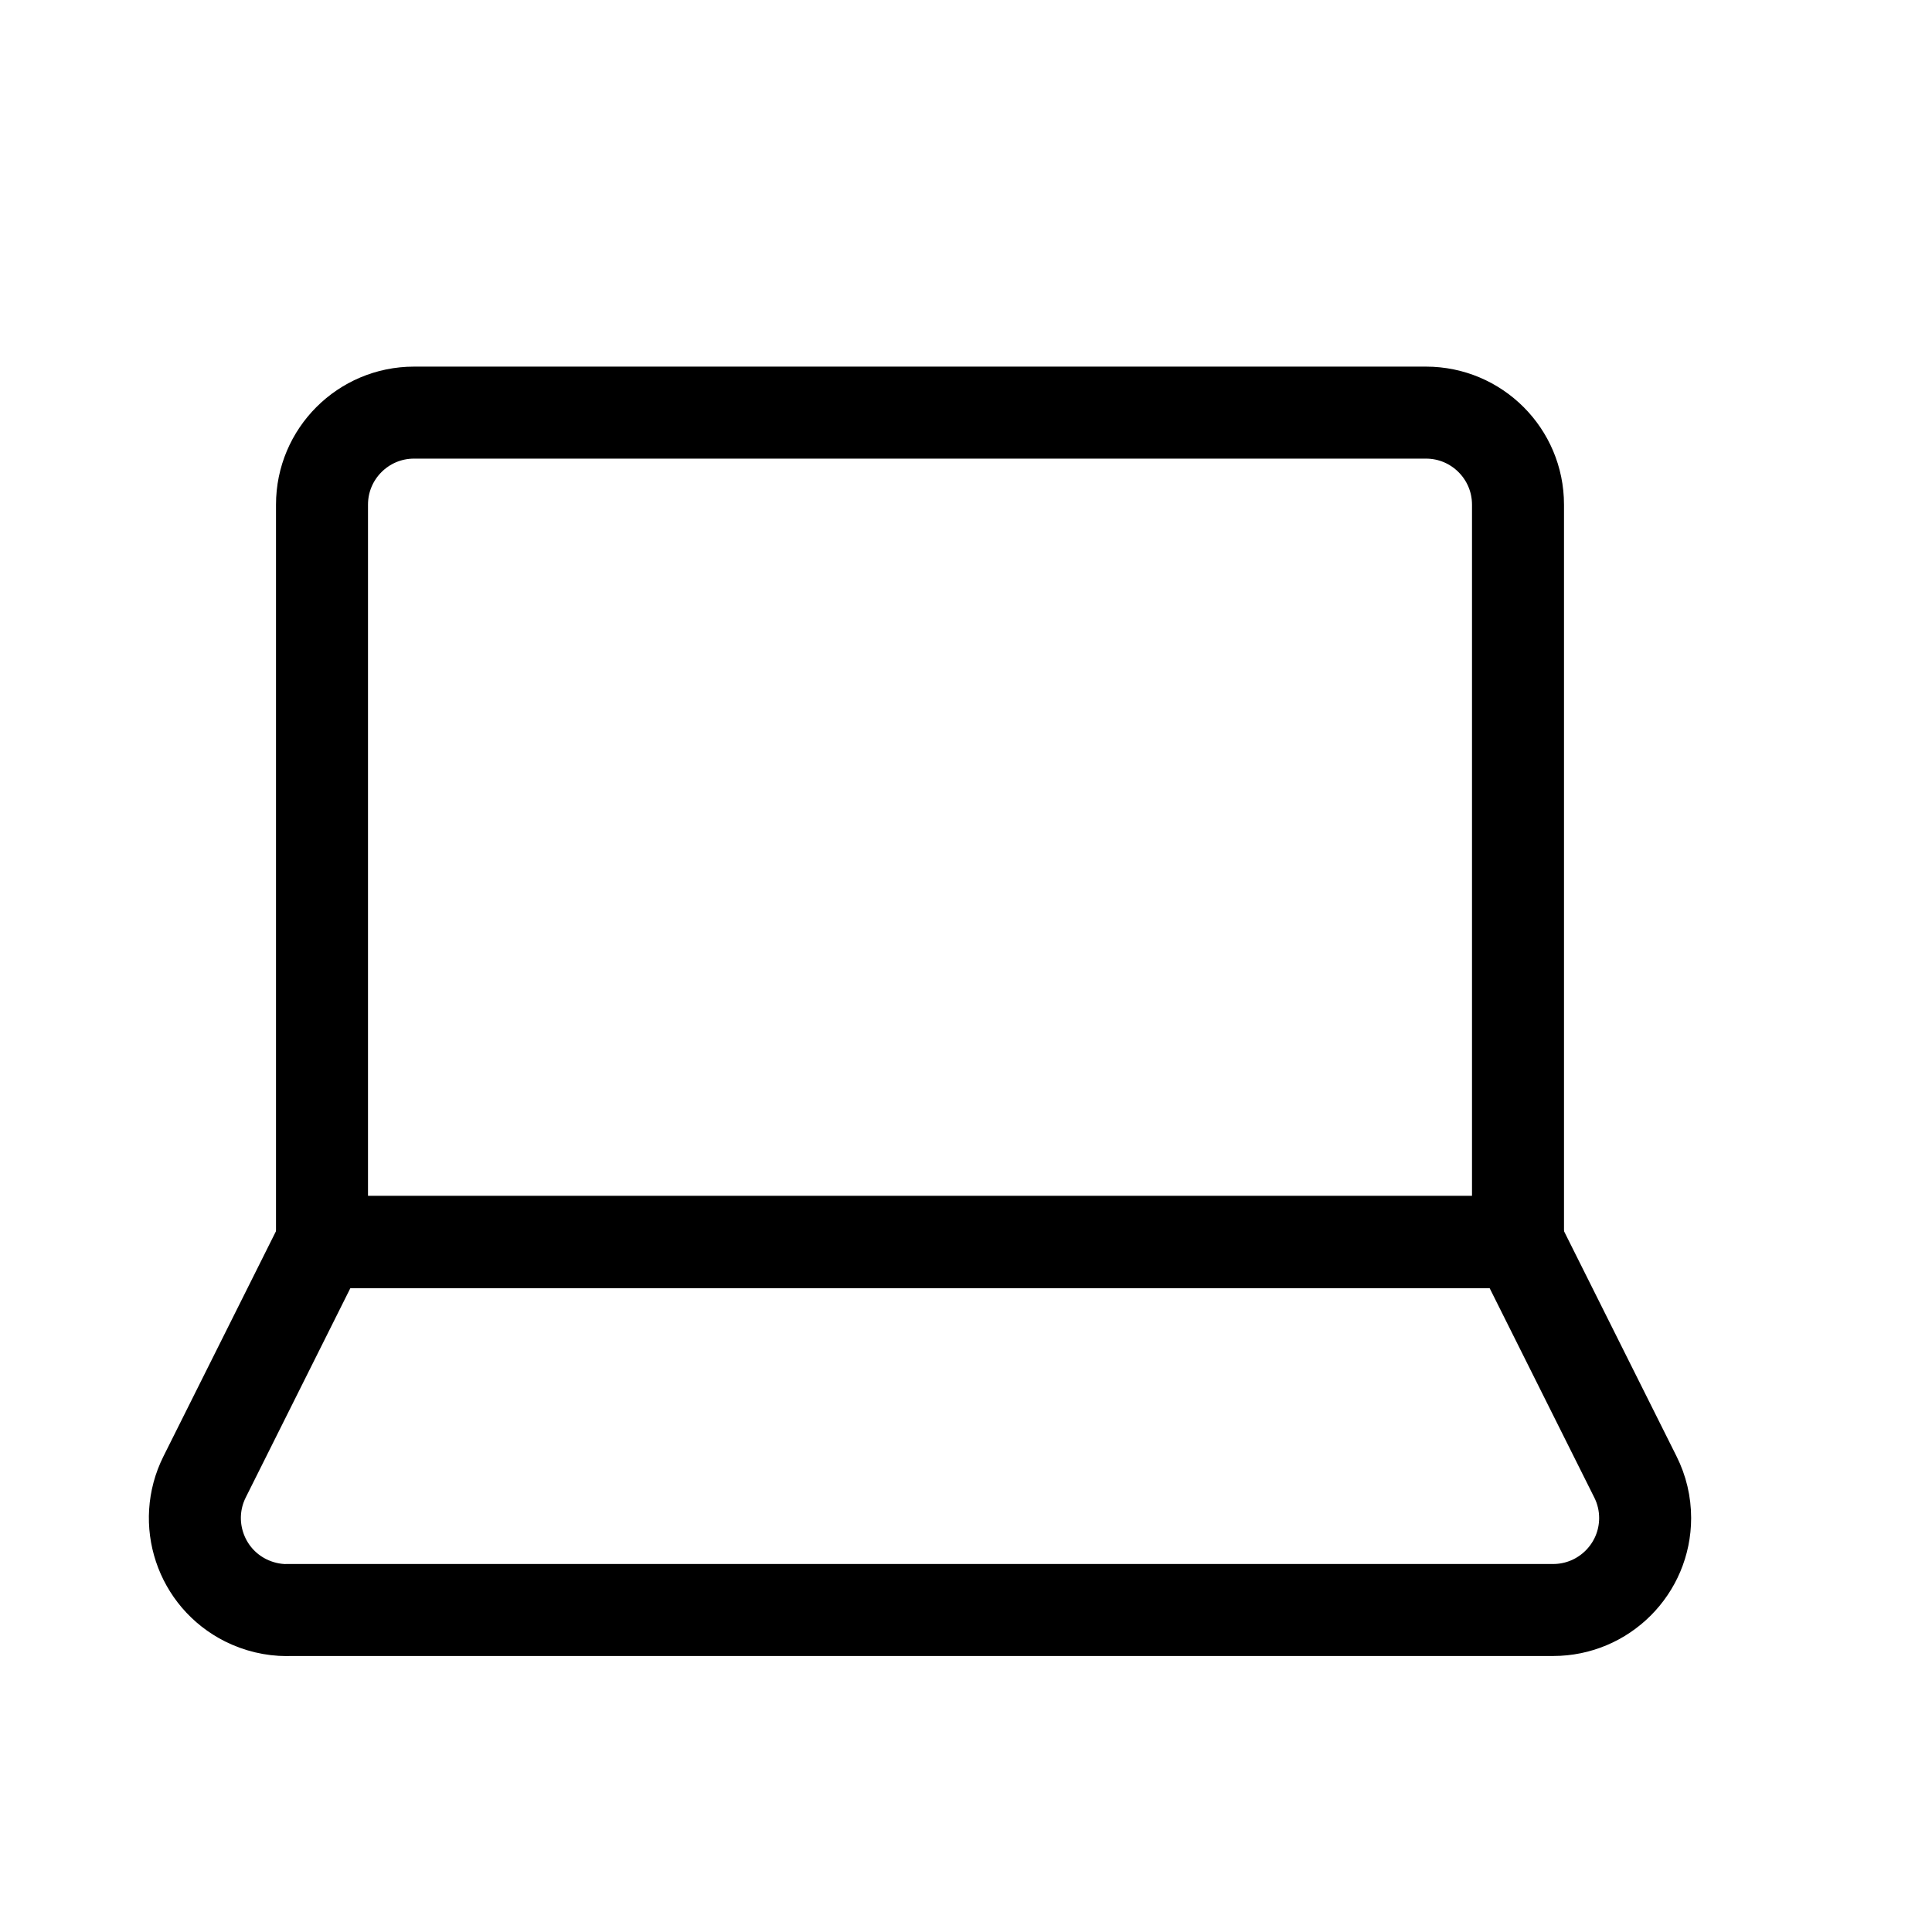
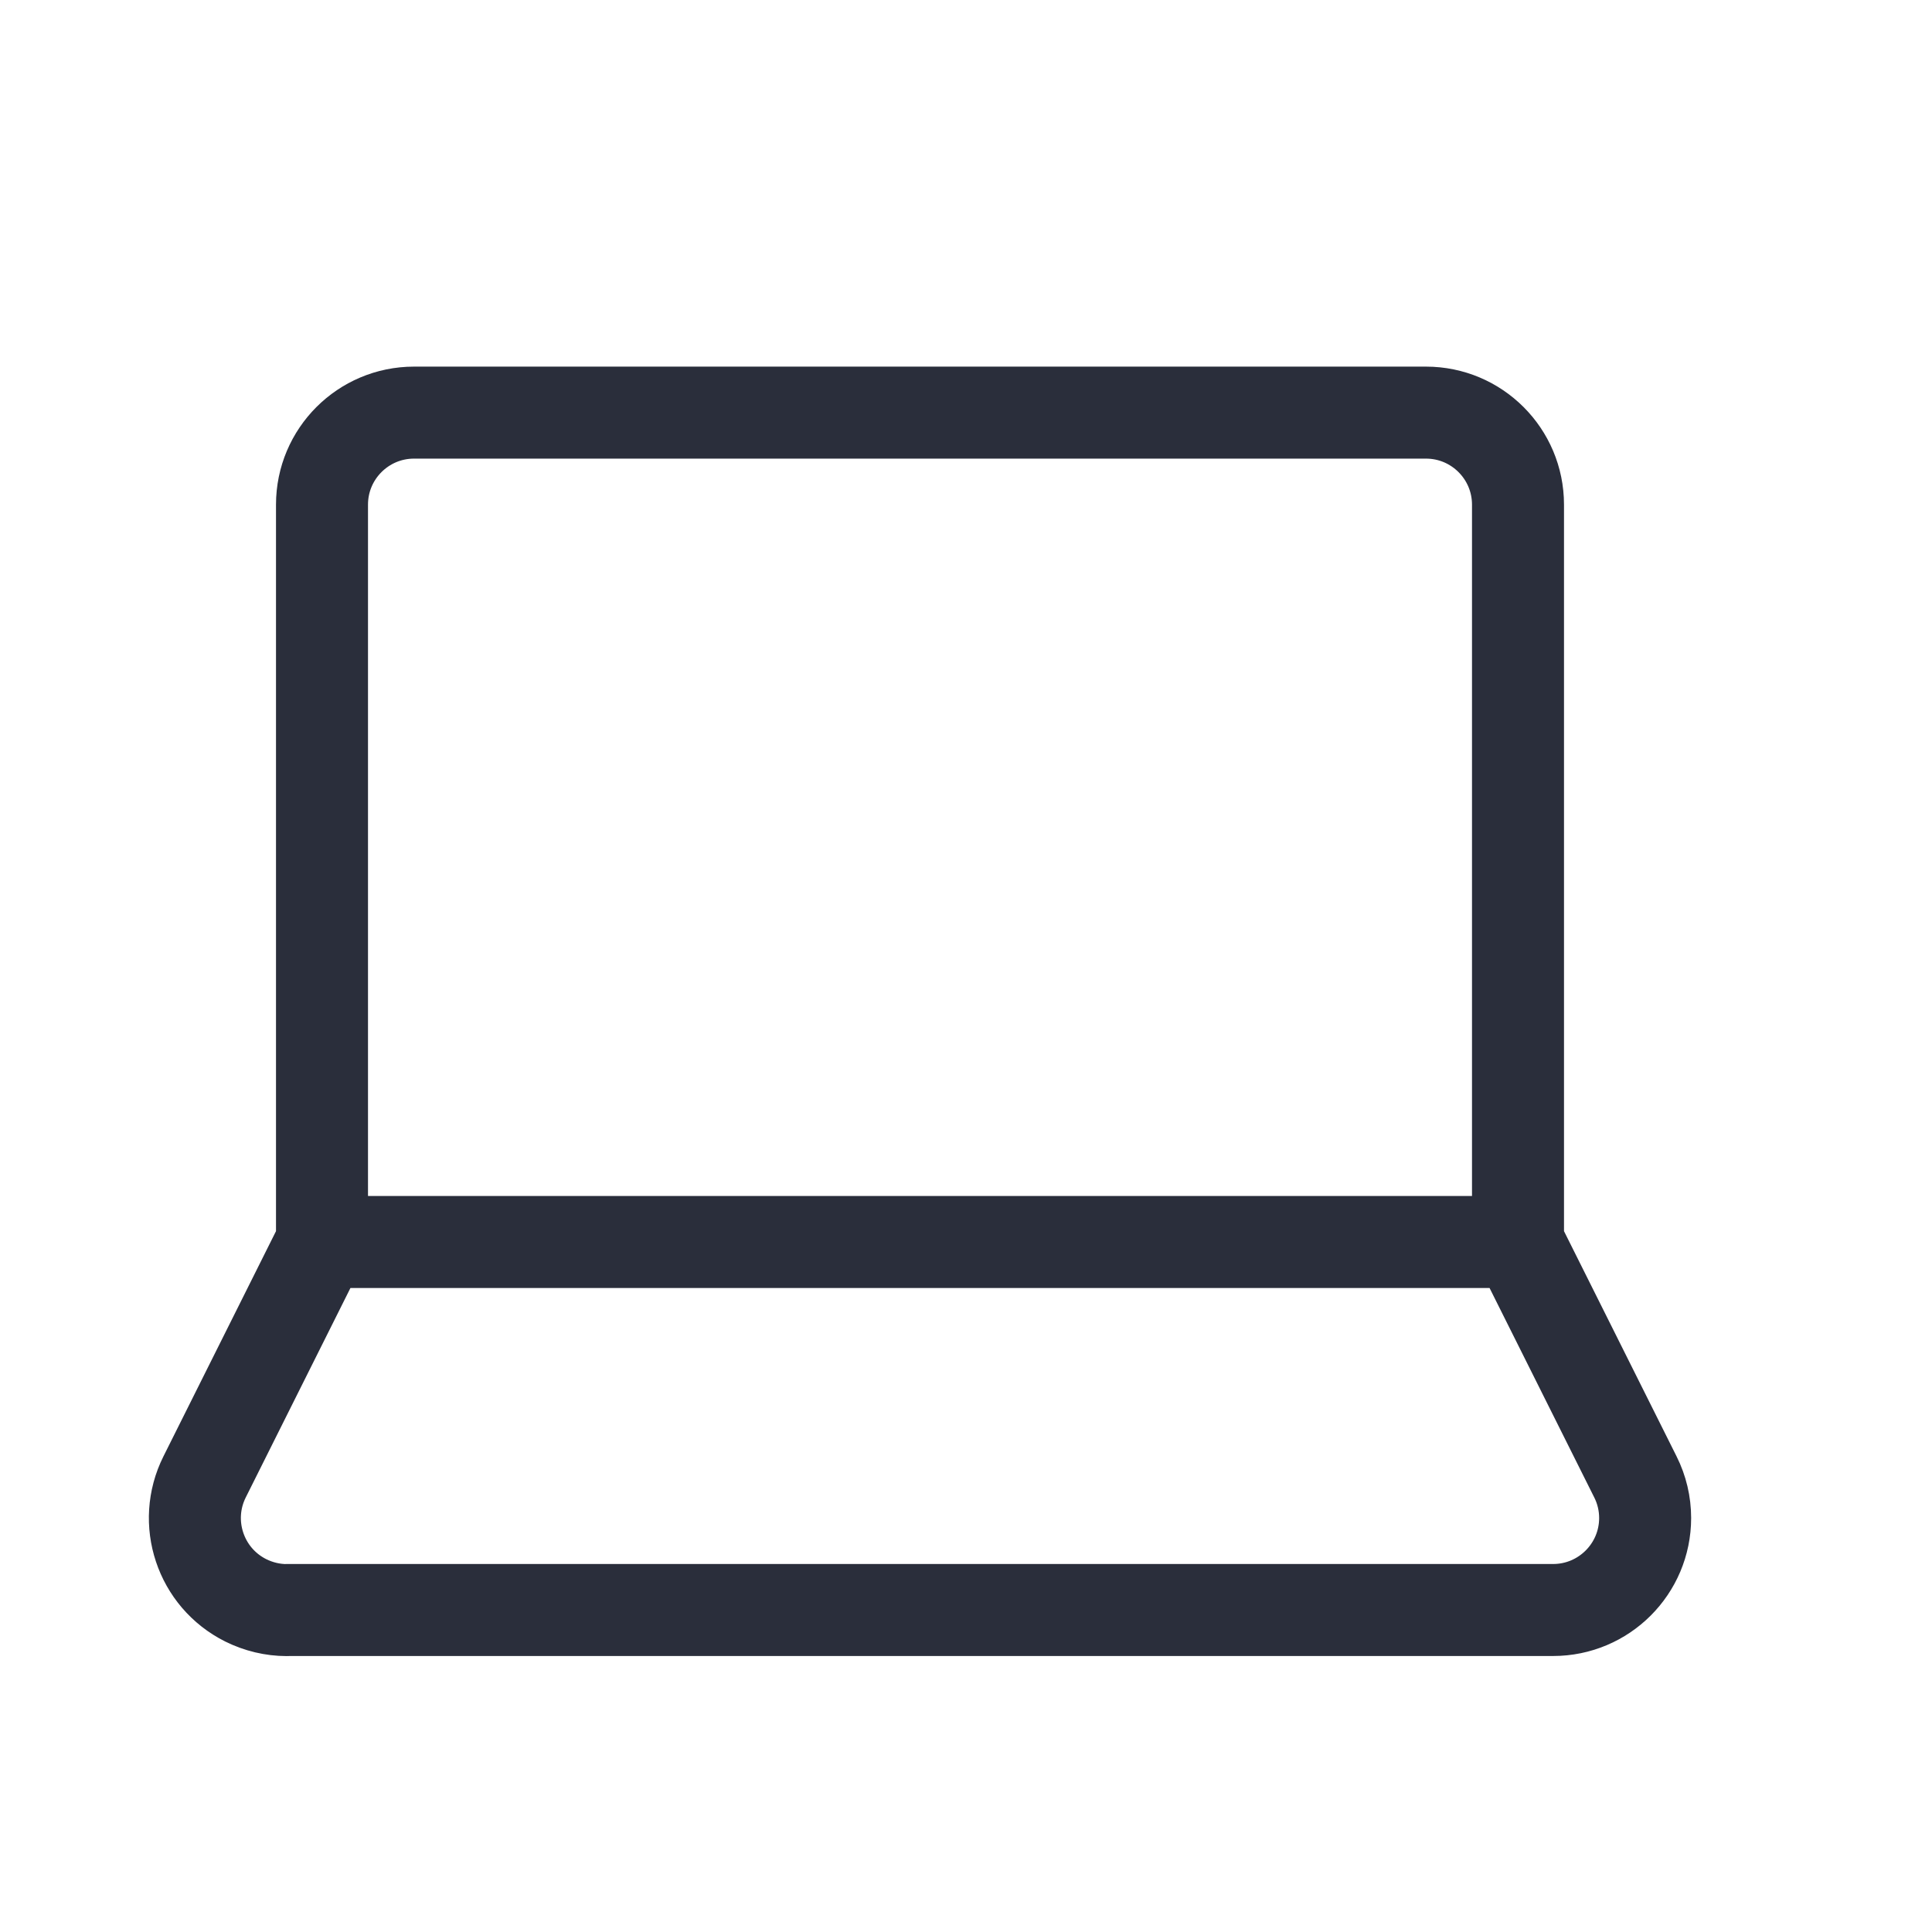
<svg xmlns="http://www.w3.org/2000/svg" height="21" viewBox="0 0 21 21" width="21">
-   <g fill="none" fill-rule="evenodd" stroke="currentColor" stroke-linecap="round" stroke-linejoin="round" transform="translate(2 4)">
-     <path d="m2.5.485h11c.552 0 1 .448 1 1v8.015h-13v-8.015c0-.552.448-1 1-1z" />
-     <path d="m1.118 9.5h13.764c.552 0 1 .448 1 1 0 .155-.036.308-.106.447l-1.276 2.553h-13l-1.276-2.553c-.247-.494-.047-1.095.447-1.342.139-.069.292-.106.447-.106z" transform="matrix(1 0 0 -1 0 23)" />
-   </g>
+   <path d="m2.5.485h11c.552 0 1 .448 1 1v8.015h-13v-8.015c0-.552.448-1 1-1zm-1.382 13.015h13.764c.552 0 1-.448 1-1 0-.155-.036-.308-.106-.447l-1.276-2.553h-13l-1.276 2.553c-.247.494-.047 1.095.447 1.342.139.069.292.106.447.106z" fill="none" stroke="#2a2e3b" stroke-linecap="round" stroke-linejoin="round" transform="translate(2 4)" />
</svg>
